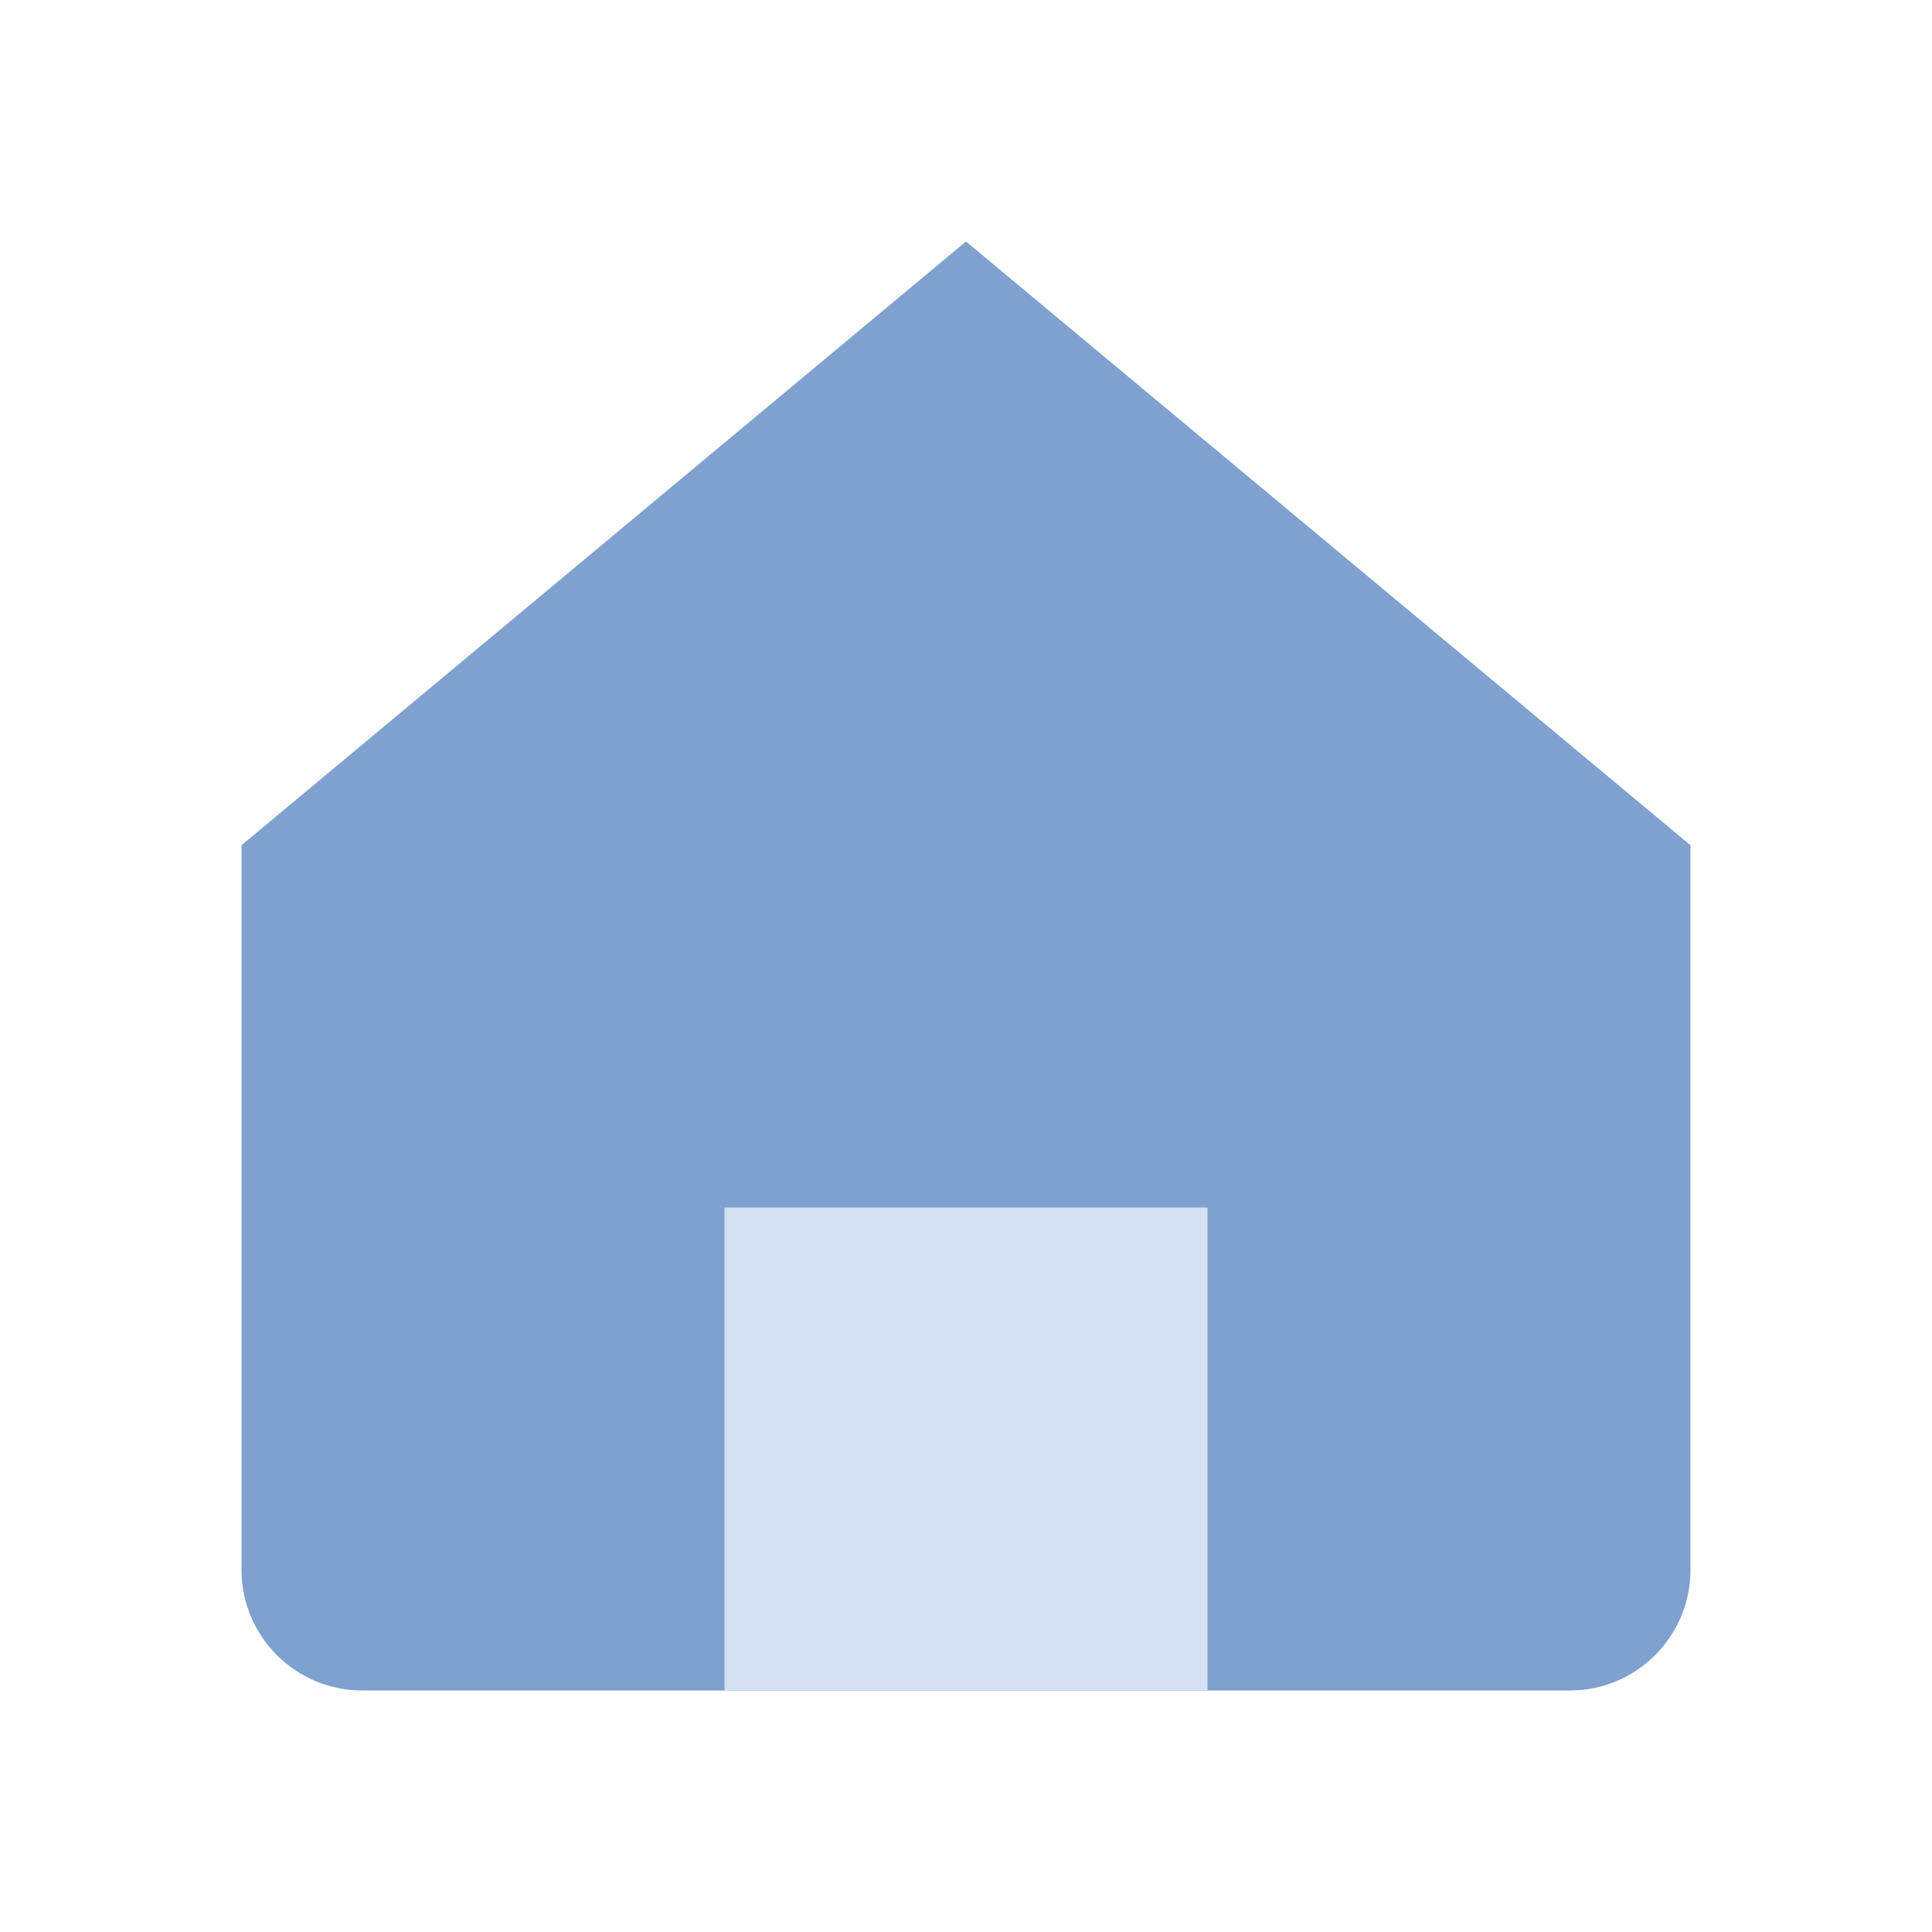
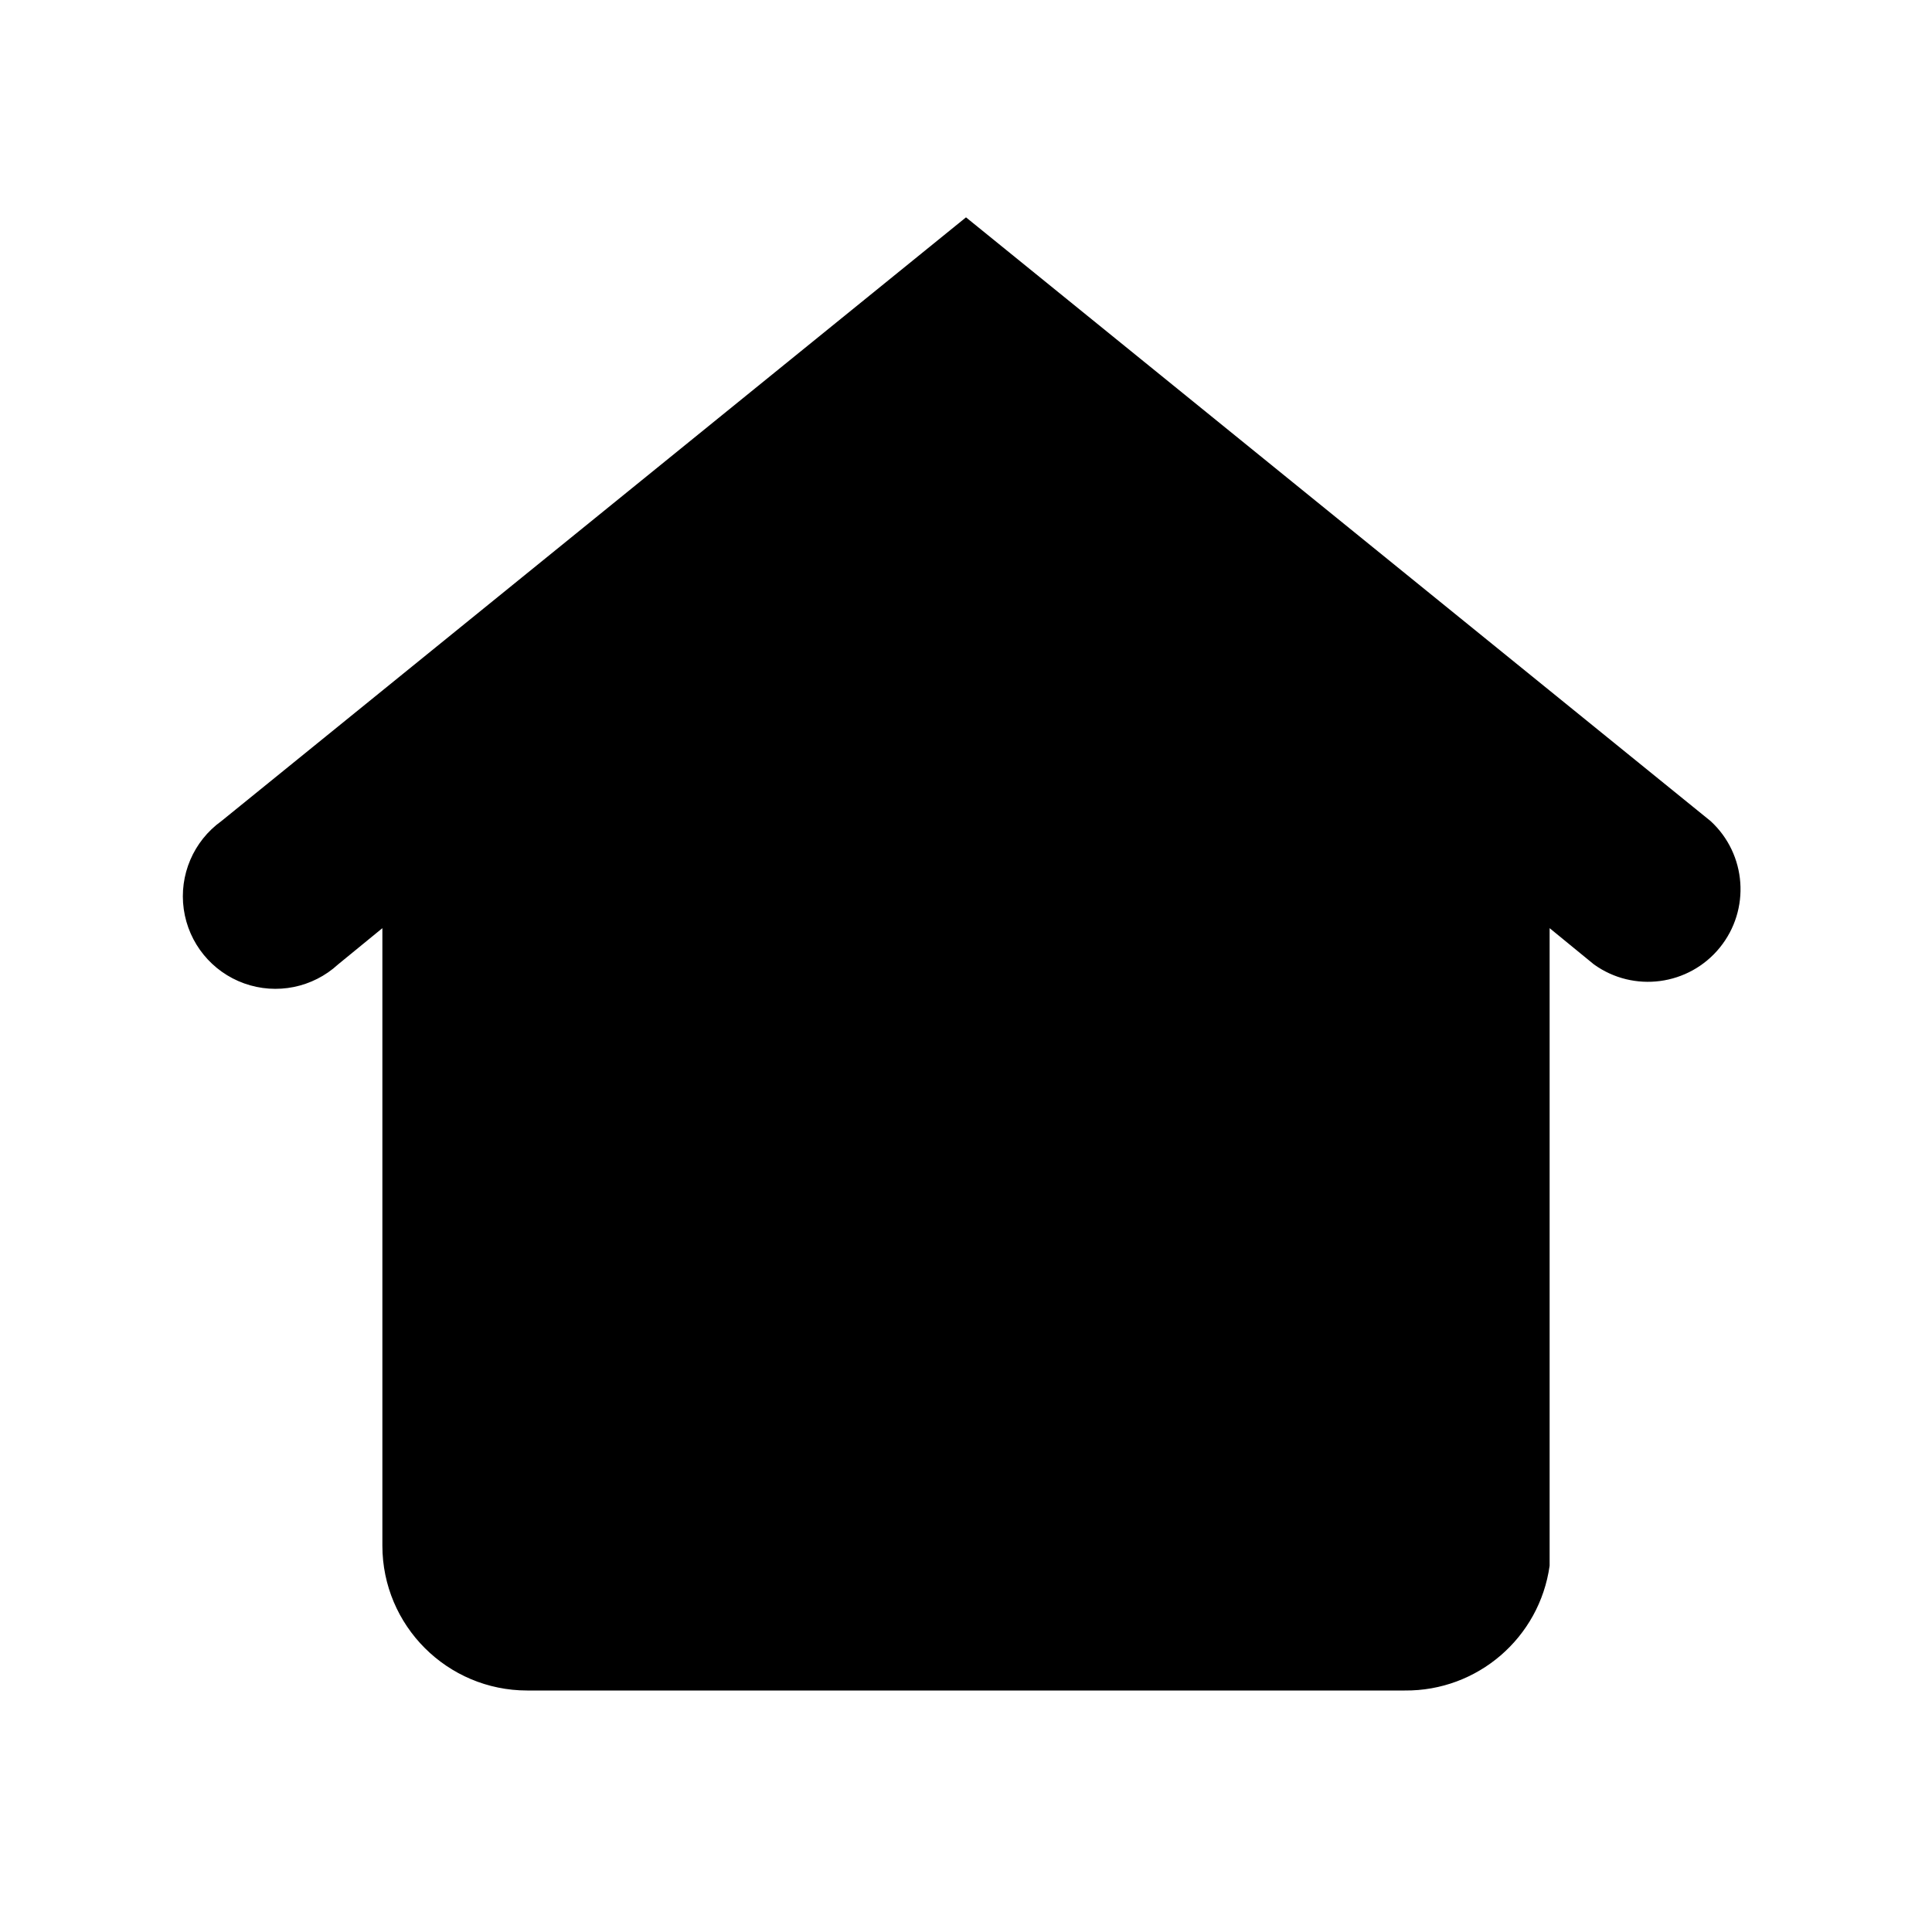
<svg xmlns="http://www.w3.org/2000/svg" viewBox="0 0 24 24">
-   <path fill="#7ea1cf" d="M3 10.5L12 3l9 7.5v9a1.5 1.5 0 0 1-1.5 1.5h-15A1.5 1.5 0 0 1 3 19.5z" />
-   <path fill="#d5e0f3" d="M9 21v-6h6v6" />
+   <path fill="#000" d="M2.75 10.2 12 2.7l9.25 7.5a1.15 1.15 0 0 1-1.45 1.78l-.55-.45v7.92A1.8 1.8 0 0 1 17.45 21H6.55a1.8 1.8 0 0 1-1.8-1.8v-7.67l-.55.45a1.15 1.15 0 1 1-1.45-1.78Z" />
</svg>
